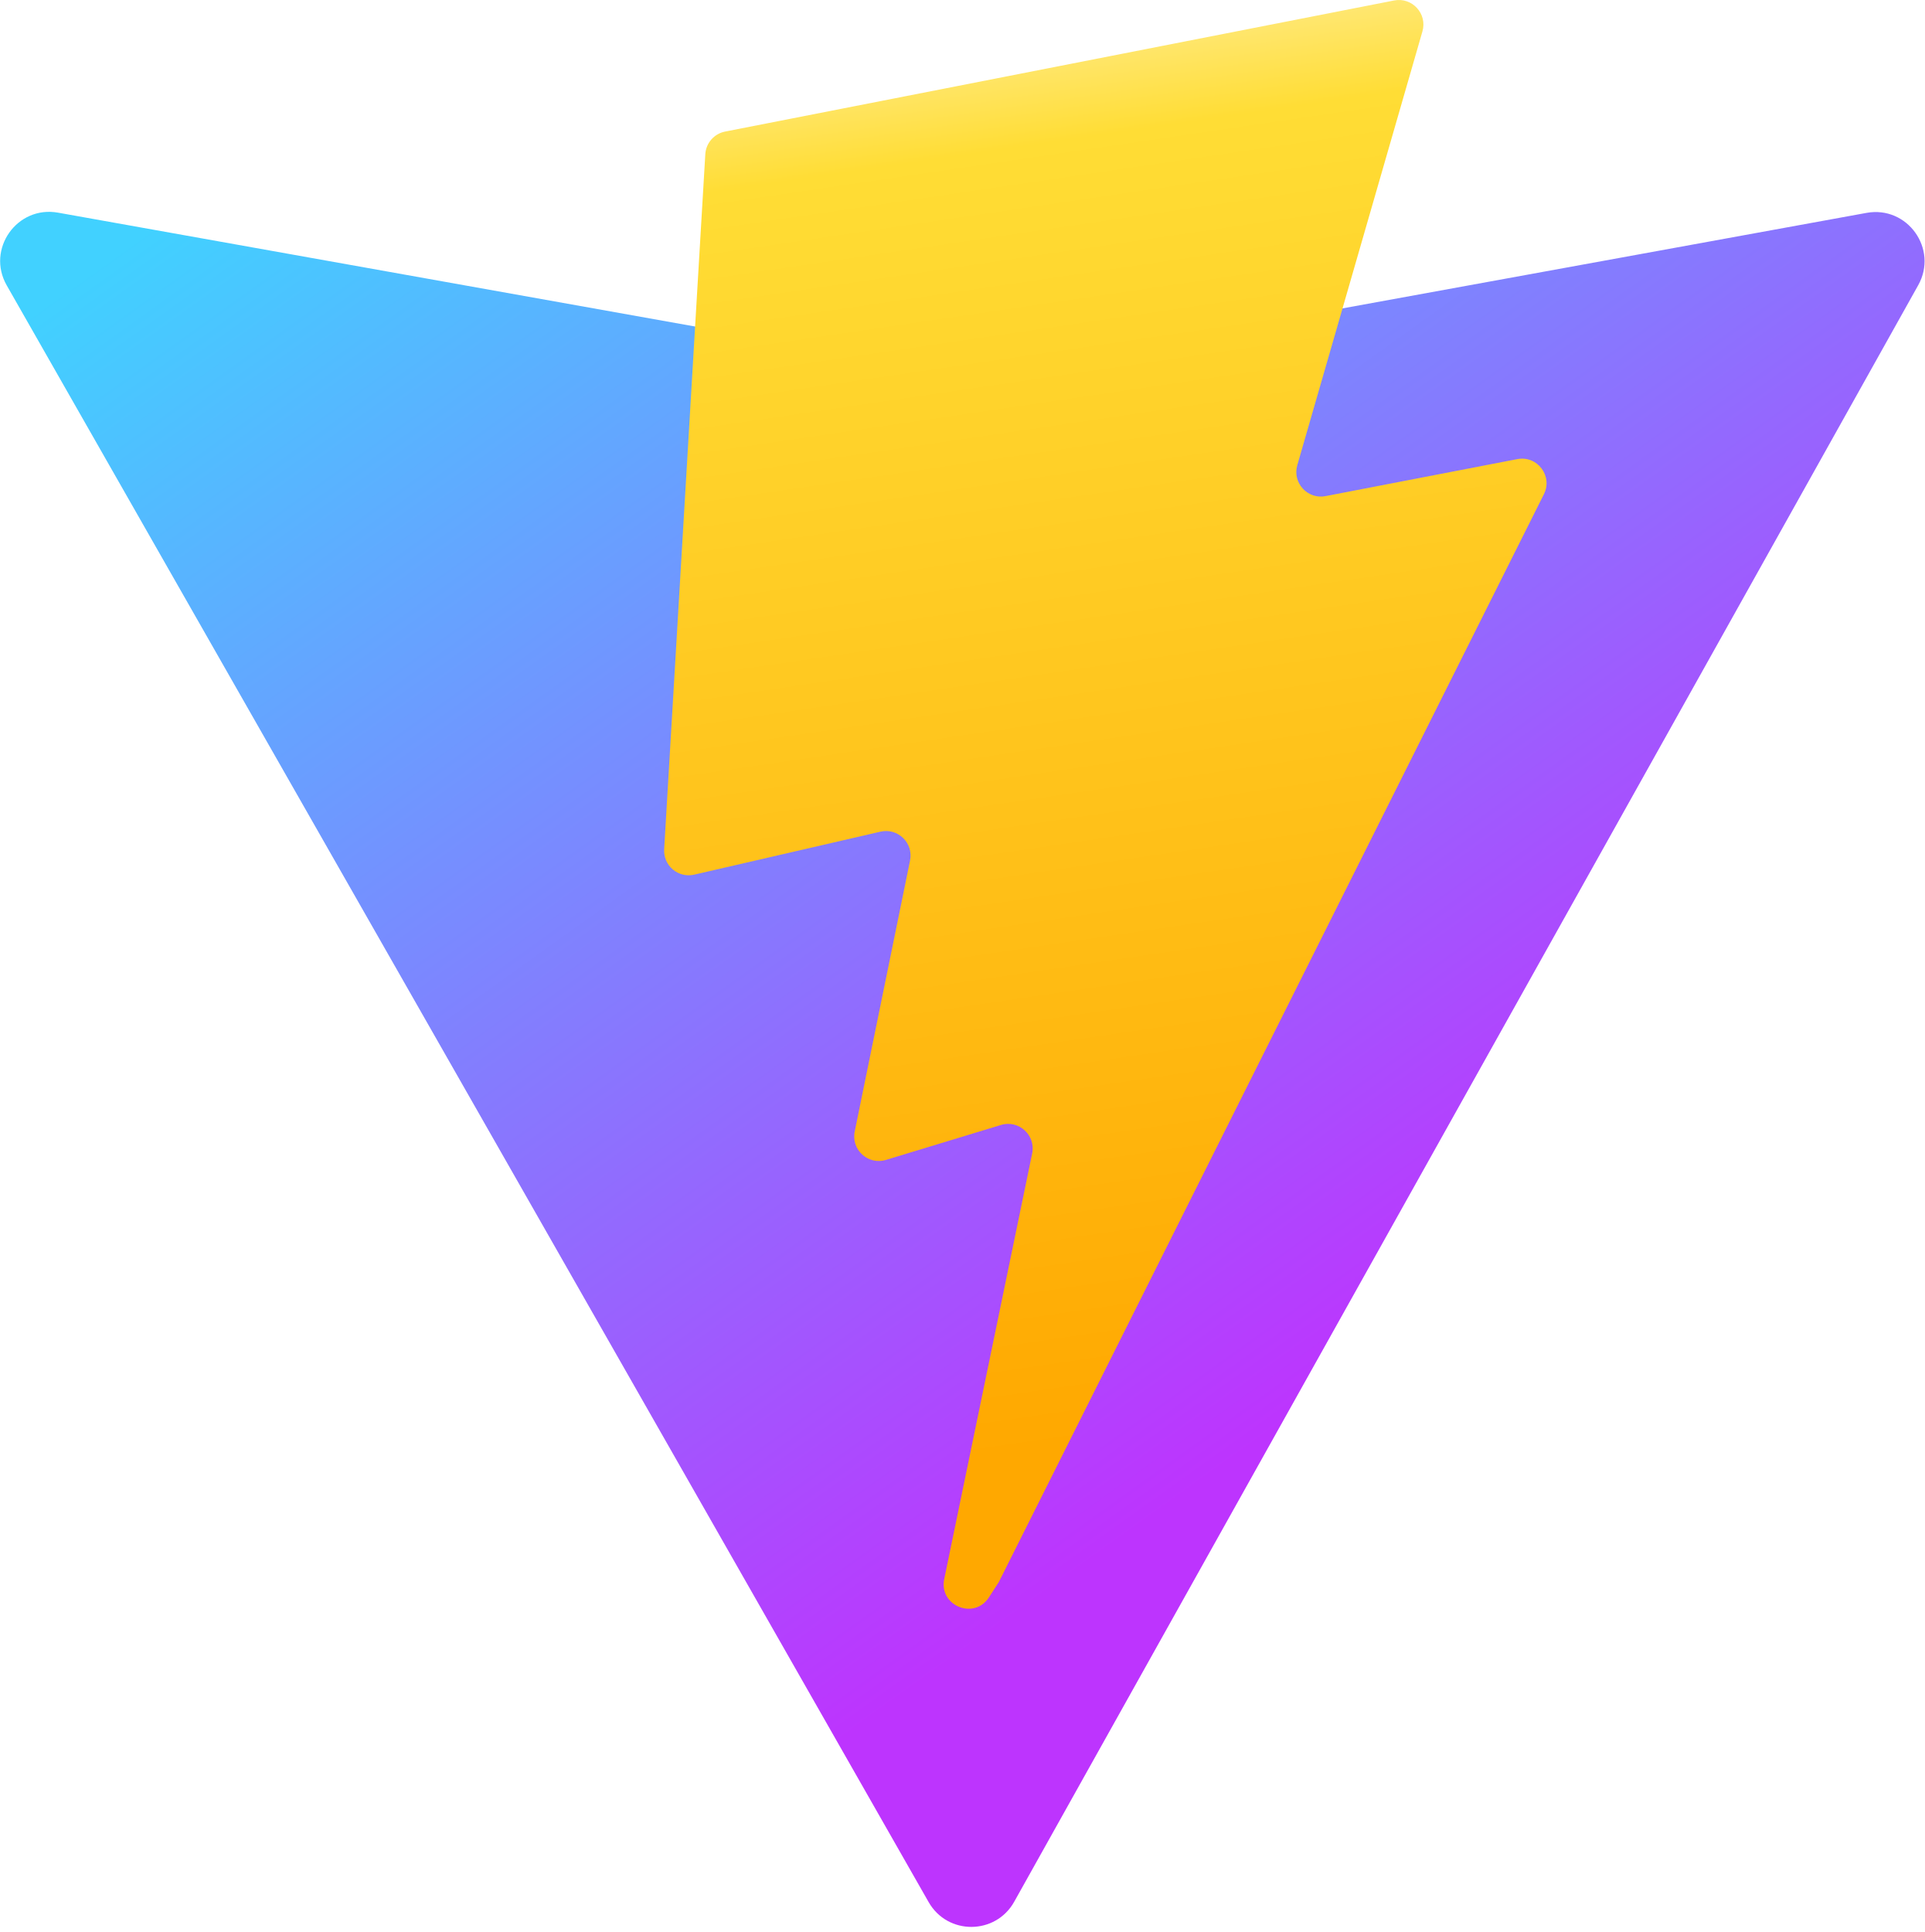
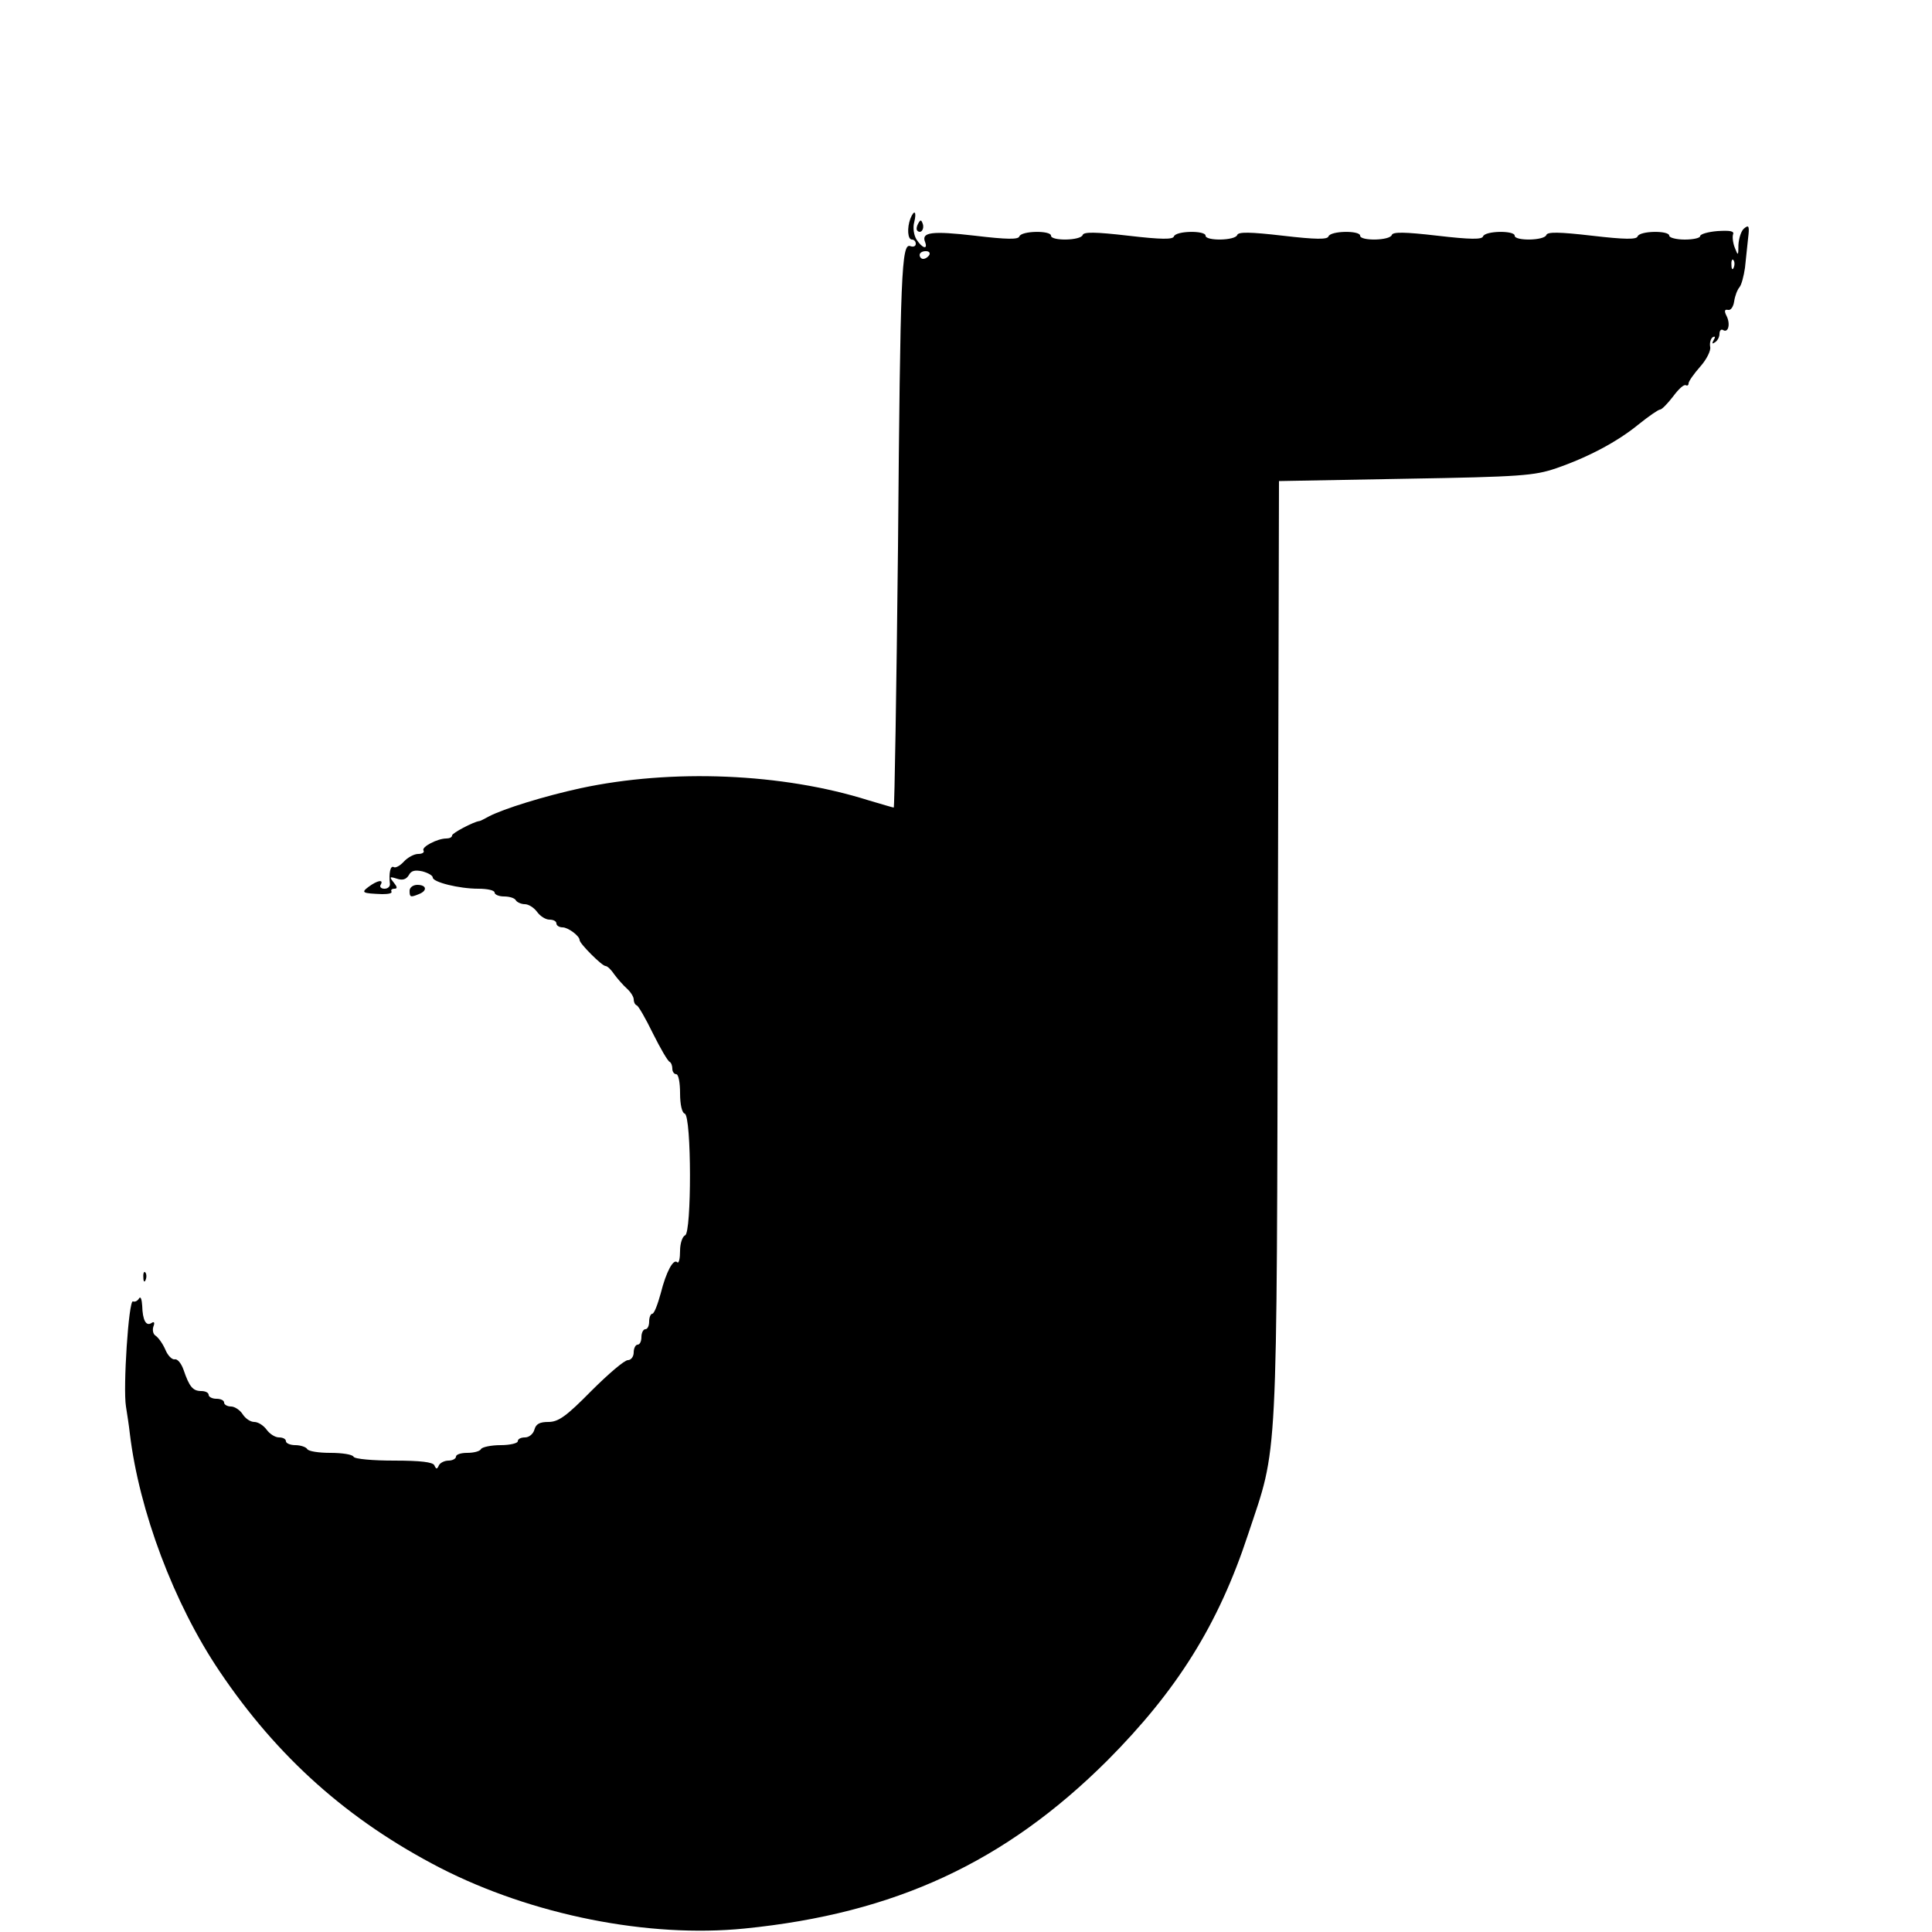
- <svg xmlns="http://www.w3.org/2000/svg" aria-hidden="true" role="img" class="iconify iconify--logos" width="31.88" height="32" preserveAspectRatio="xMidYMid meet" viewBox="0 0 256 257">
-   <defs>
-     <linearGradient id="IconifyId1813088fe1fbc01fb466" x1="-.828%" x2="57.636%" y1="7.652%" y2="78.411%">
-       <stop offset="0%" stop-color="#41D1FF" />
-       <stop offset="100%" stop-color="#BD34FE" />
-     </linearGradient>
-     <linearGradient id="IconifyId1813088fe1fbc01fb467" x1="43.376%" x2="50.316%" y1="2.242%" y2="89.03%">
-       <stop offset="0%" stop-color="#FFEA83" />
-       <stop offset="8.333%" stop-color="#FFDD35" />
-       <stop offset="100%" stop-color="#FFA800" />
-     </linearGradient>
-   </defs>
-   <path fill="url(#IconifyId1813088fe1fbc01fb466)" d="M255.153 37.938L134.897 252.976c-2.483 4.44-8.862 4.466-11.382.048L.875 37.958c-2.746-4.814 1.371-10.646 6.827-9.67l120.385 21.517a6.537 6.537 0 0 0 2.322-.004l117.867-21.483c5.438-.991 9.574 4.796 6.877 9.62Z" />
-   <path fill="url(#IconifyId1813088fe1fbc01fb467)" d="M185.432.063L96.44 17.501a3.268 3.268 0 0 0-2.634 3.014l-5.474 92.456a3.268 3.268 0 0 0 3.997 3.378l24.777-5.718c2.318-.535 4.413 1.507 3.936 3.838l-7.361 36.047c-.495 2.426 1.782 4.5 4.151 3.78l15.304-4.649c2.372-.72 4.652 1.36 4.15 3.788l-11.698 56.621c-.732 3.542 3.979 5.473 5.943 2.437l1.313-2.028l72.516-144.72c1.215-2.423-.88-5.186-3.54-4.672l-25.505 4.922c-2.396.462-4.435-1.77-3.759-4.114l16.646-57.705c.677-2.35-1.37-4.583-3.769-4.113Z" />
+ <svg xmlns="http://www.w3.org/2000/svg" version="1.0" width="500pt" height="500pt" viewBox="0 0 500 500" preserveAspectRatio="xMidYMid meet">
+   <g transform="translate(0,500) scale(0.1,-0.1)" fill="#000000" stroke="none">
+     <path d="M2356 4434 c-9 -24 -7 -54 4 -54 6 0 10 -5 10 -11 0 -6 -6 -9 -14 -6 -23 9 -26 -67 -32 -780 -4 -370 -9 -673 -11 -673 -2 0 -32 9 -66 19 -222 70 -508 82 -745 31 -92 -20 -199 -53 -237 -73 -11 -6 -22 -12 -25 -12 -15 -2 -70 -31 -70 -37 0 -5 -7 -8 -15 -8 -23 0 -65 -22 -59 -31 3 -5 -3 -9 -14 -9 -10 0 -27 -9 -37 -20 -10 -11 -22 -17 -26 -14 -9 5 -13 -17 -10 -43 1 -7 -5 -13 -14 -13 -9 0 -13 5 -10 10 9 15 -8 12 -31 -5 -20 -15 -17 -17 35 -19 16 0 27 2 24 7 -2 4 1 7 8 7 8 0 7 5 -2 16 -12 15 -11 16 8 10 15 -5 24 -2 31 9 6 12 16 14 35 10 15 -4 27 -11 27 -16 0 -12 68 -29 118 -29 23 0 42 -4 42 -10 0 -5 11 -10 24 -10 14 0 28 -4 31 -10 3 -5 14 -10 23 -10 10 0 24 -9 32 -20 8 -11 22 -20 32 -20 10 0 18 -4 18 -10 0 -5 7 -10 16 -10 14 0 44 -22 44 -33 0 -9 58 -67 67 -67 5 0 15 -10 23 -22 8 -11 23 -28 33 -37 9 -8 17 -21 17 -27 0 -7 3 -14 8 -16 4 -1 23 -34 42 -73 19 -38 38 -71 43 -73 4 -2 7 -10 7 -18 0 -8 5 -14 10 -14 6 0 10 -22 10 -49 0 -30 5 -51 12 -53 18 -6 18 -310 1 -315 -7 -3 -13 -21 -13 -40 0 -20 -3 -33 -7 -30 -10 11 -29 -24 -43 -80 -8 -29 -17 -53 -22 -53 -4 0 -8 -9 -8 -20 0 -11 -4 -20 -10 -20 -5 0 -10 -9 -10 -20 0 -11 -4 -20 -10 -20 -5 0 -10 -9 -10 -20 0 -11 -7 -20 -15 -20 -9 0 -51 -36 -95 -80 -65 -66 -85 -80 -111 -80 -22 0 -32 -5 -36 -20 -3 -11 -14 -20 -24 -20 -11 0 -19 -4 -19 -10 0 -5 -20 -10 -44 -10 -25 0 -48 -5 -51 -10 -3 -6 -19 -10 -36 -10 -16 0 -29 -4 -29 -10 0 -5 -9 -10 -19 -10 -11 0 -22 -6 -25 -12 -5 -11 -7 -11 -12 0 -4 8 -35 12 -104 12 -55 0 -102 4 -105 10 -3 6 -30 10 -60 10 -30 0 -57 4 -60 10 -3 5 -17 10 -31 10 -13 0 -24 5 -24 10 0 6 -8 10 -18 10 -10 0 -24 9 -32 20 -8 11 -22 20 -32 20 -10 0 -23 9 -30 20 -7 11 -21 20 -30 20 -10 0 -18 5 -18 10 0 6 -9 10 -20 10 -11 0 -20 5 -20 10 0 6 -9 10 -19 10 -22 0 -31 11 -46 55 -6 17 -16 29 -23 27 -7 -1 -18 10 -24 25 -7 16 -18 31 -25 36 -7 4 -9 15 -6 24 4 10 2 14 -5 9 -14 -9 -23 7 -24 45 -1 16 -4 25 -8 19 -4 -7 -11 -10 -16 -8 -11 4 -26 -224 -18 -272 3 -19 8 -51 10 -70 24 -200 114 -440 232 -615 150 -223 333 -386 571 -509 238 -122 539 -182 788 -157 390 39 675 172 939 435 180 181 287 351 364 585 78 235 74 151 77 1511 l3 1215 328 6 c297 5 333 8 389 27 84 29 159 69 214 114 26 21 51 38 55 38 5 0 20 16 34 34 14 19 28 32 33 29 4 -2 7 0 7 5 0 5 14 25 30 43 17 19 28 42 26 51 -2 10 1 21 6 25 7 4 8 1 3 -7 -5 -9 -4 -11 3 -6 7 4 12 14 12 22 0 8 4 13 9 10 14 -9 20 16 9 37 -6 12 -5 17 4 15 7 -2 14 8 16 22 2 14 8 30 14 37 5 6 11 29 14 50 2 21 6 55 8 76 4 32 2 36 -10 26 -8 -6 -14 -26 -15 -43 0 -28 -1 -29 -9 -8 -5 12 -7 28 -5 35 4 9 -7 11 -40 9 -25 -2 -45 -8 -45 -13 0 -5 -18 -9 -40 -9 -22 0 -40 5 -40 10 0 14 -77 13 -82 -2 -3 -8 -32 -8 -118 2 -86 10 -115 10 -118 2 -5 -15 -82 -16 -82 -2 0 14 -77 13 -82 -2 -3 -8 -32 -8 -118 2 -86 10 -115 10 -118 2 -5 -15 -82 -16 -82 -2 0 14 -77 13 -82 -2 -3 -8 -32 -8 -118 2 -86 10 -115 10 -118 2 -5 -15 -82 -16 -82 -2 0 14 -77 13 -82 -2 -3 -8 -32 -8 -118 2 -86 10 -115 10 -118 2 -5 -15 -82 -16 -82 -2 0 14 -77 13 -82 -2 -3 -8 -31 -8 -115 2 -112 13 -139 9 -129 -16 8 -21 -7 -17 -22 6 -7 11 -10 31 -6 45 7 28 0 34 -10 9z m49 -94 c-3 -5 -10 -10 -16 -10 -5 0 -9 5 -9 10 0 6 7 10 16 10 8 0 12 -4 9 -10z m2082 -32 c-3 -8 -6 -5 -6 6 -1 11 2 17 5 13 3 -3 4 -12 1 -19z" />
+     <path d="M2376 4421 c-4 -7 -5 -15 -2 -18 9 -9 19 4 14 18 -4 11 -6 11 -12 0z" />
+     <path d="M1060 2695 c0 -17 2 -18 24 -9 23 9 20 24 -4 24 -11 0 -20 -7 -20 -15z" />
+     <path d="M371 1694 c0 -11 3 -14 6 -6 3 7 2 16 -1 19 -3 4 -6 -2 -5 -13z" />
+   </g>
</svg>
